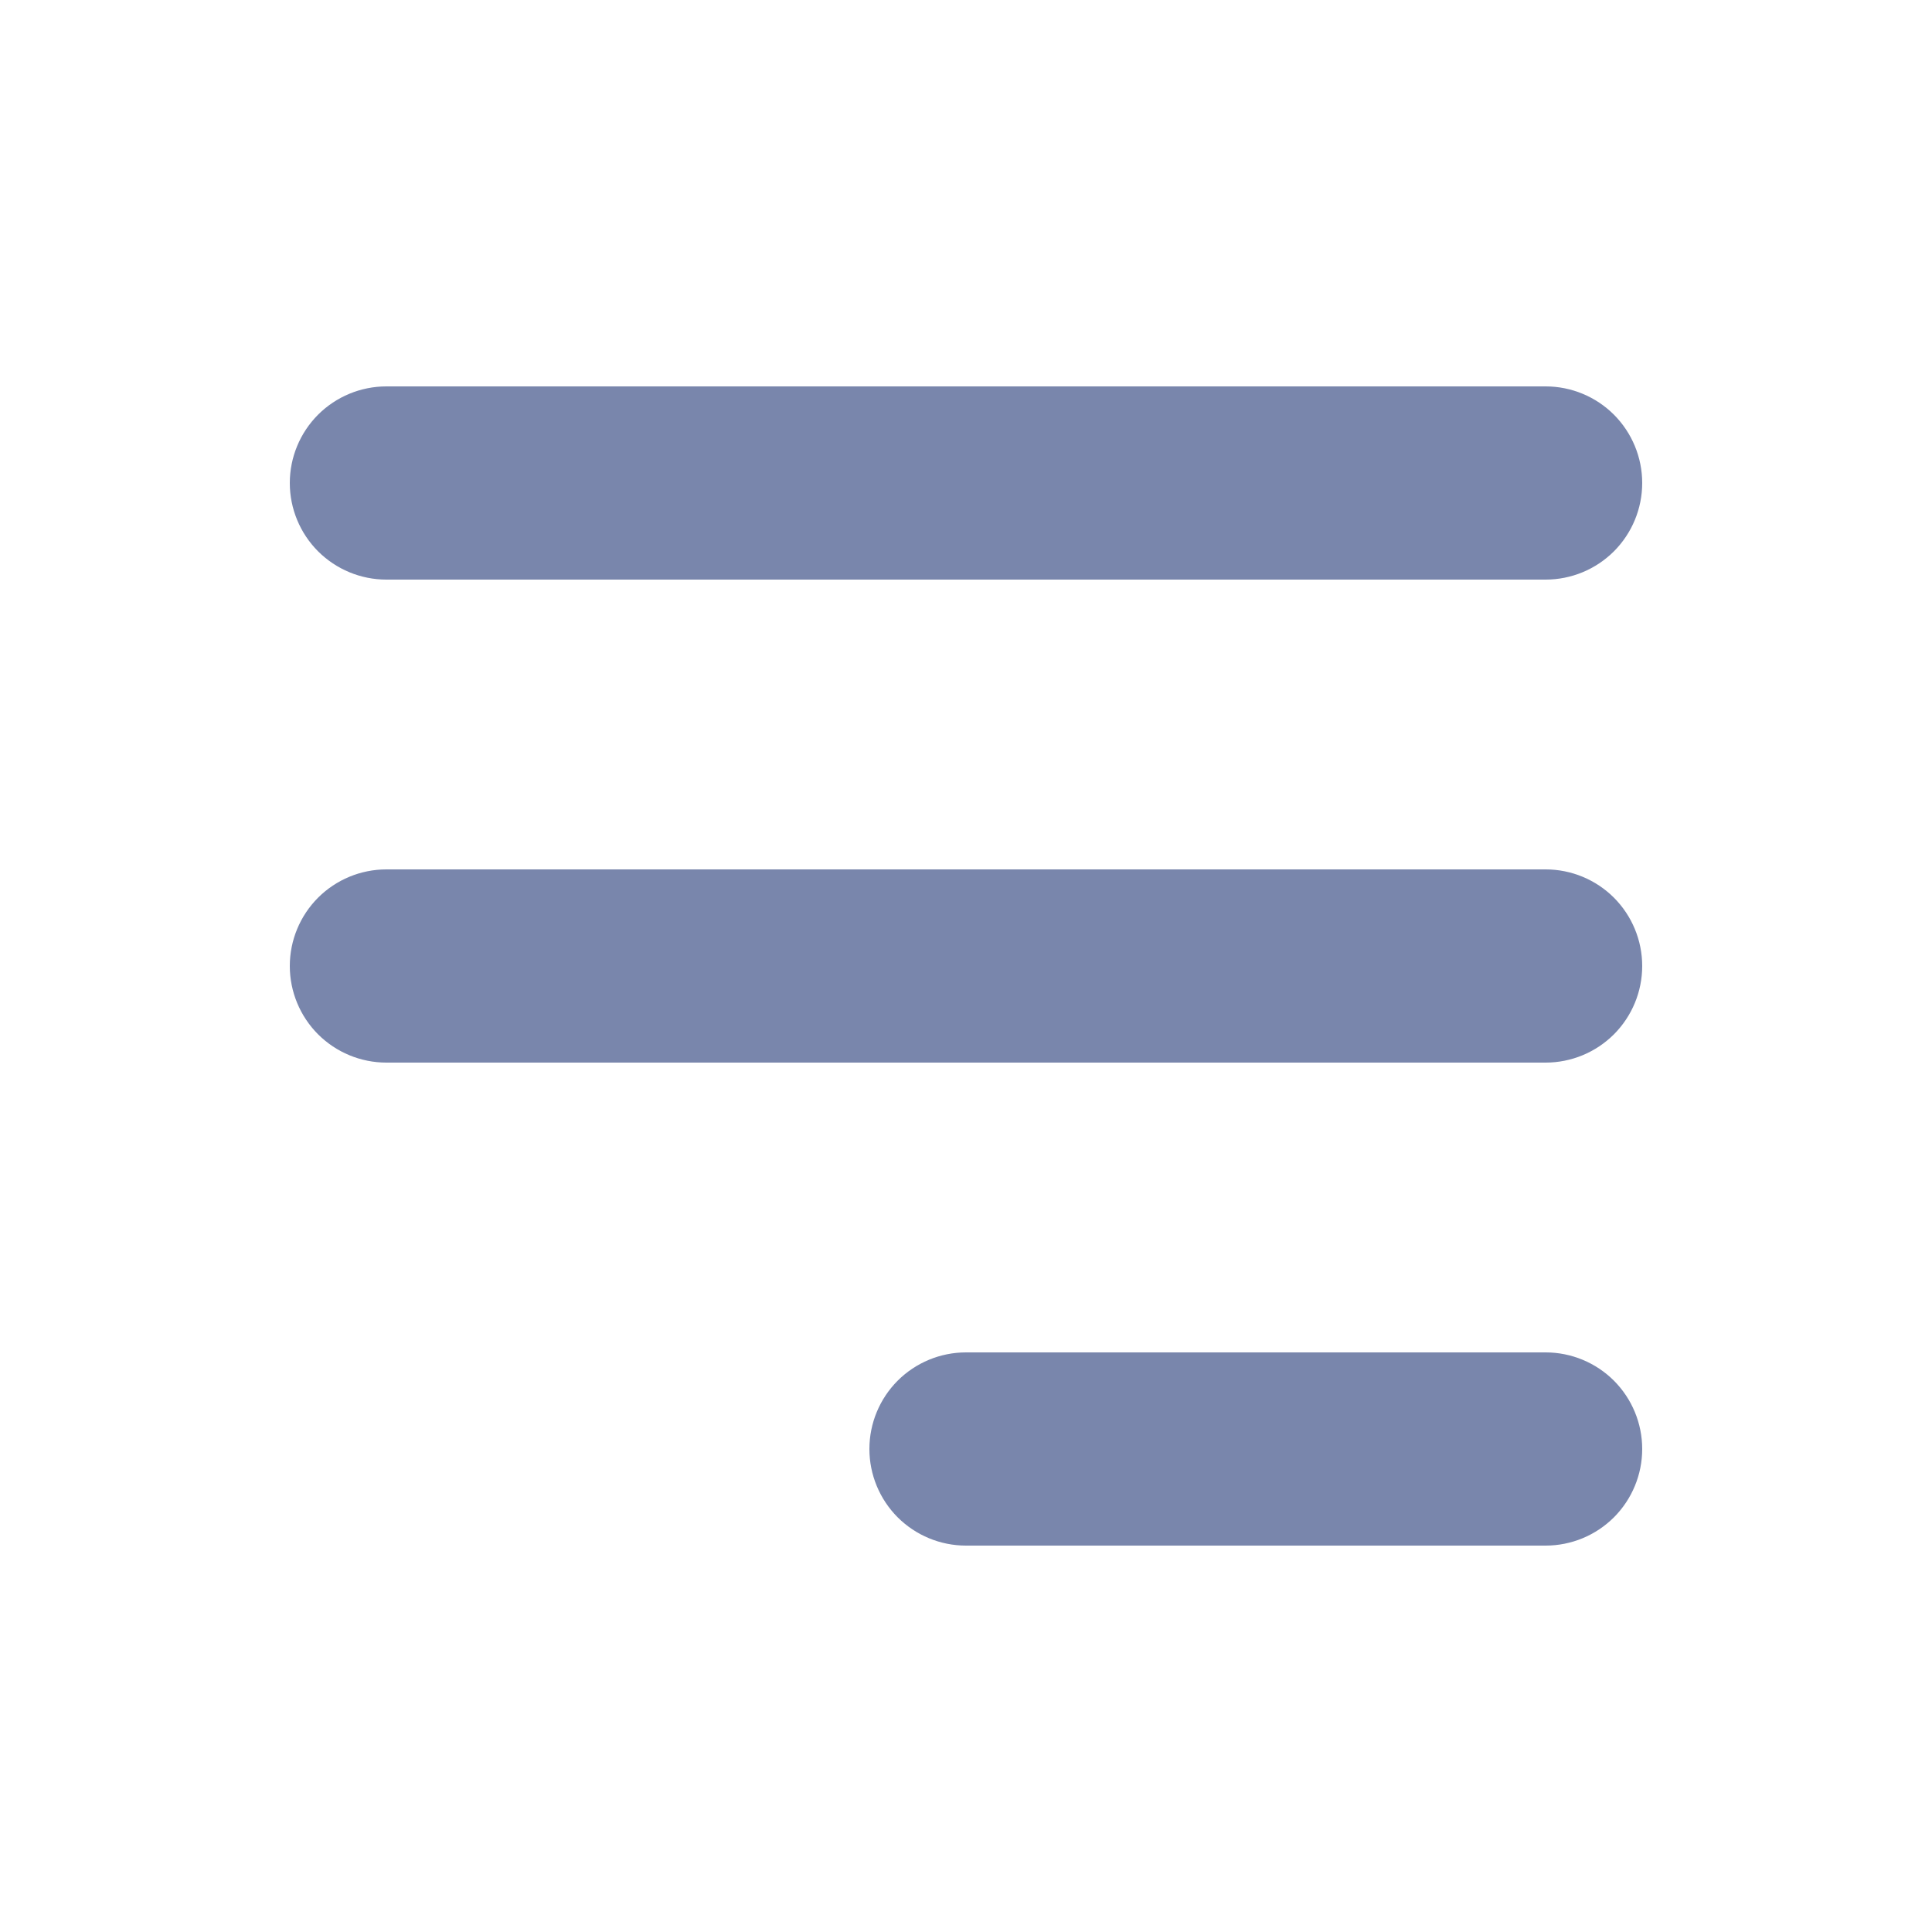
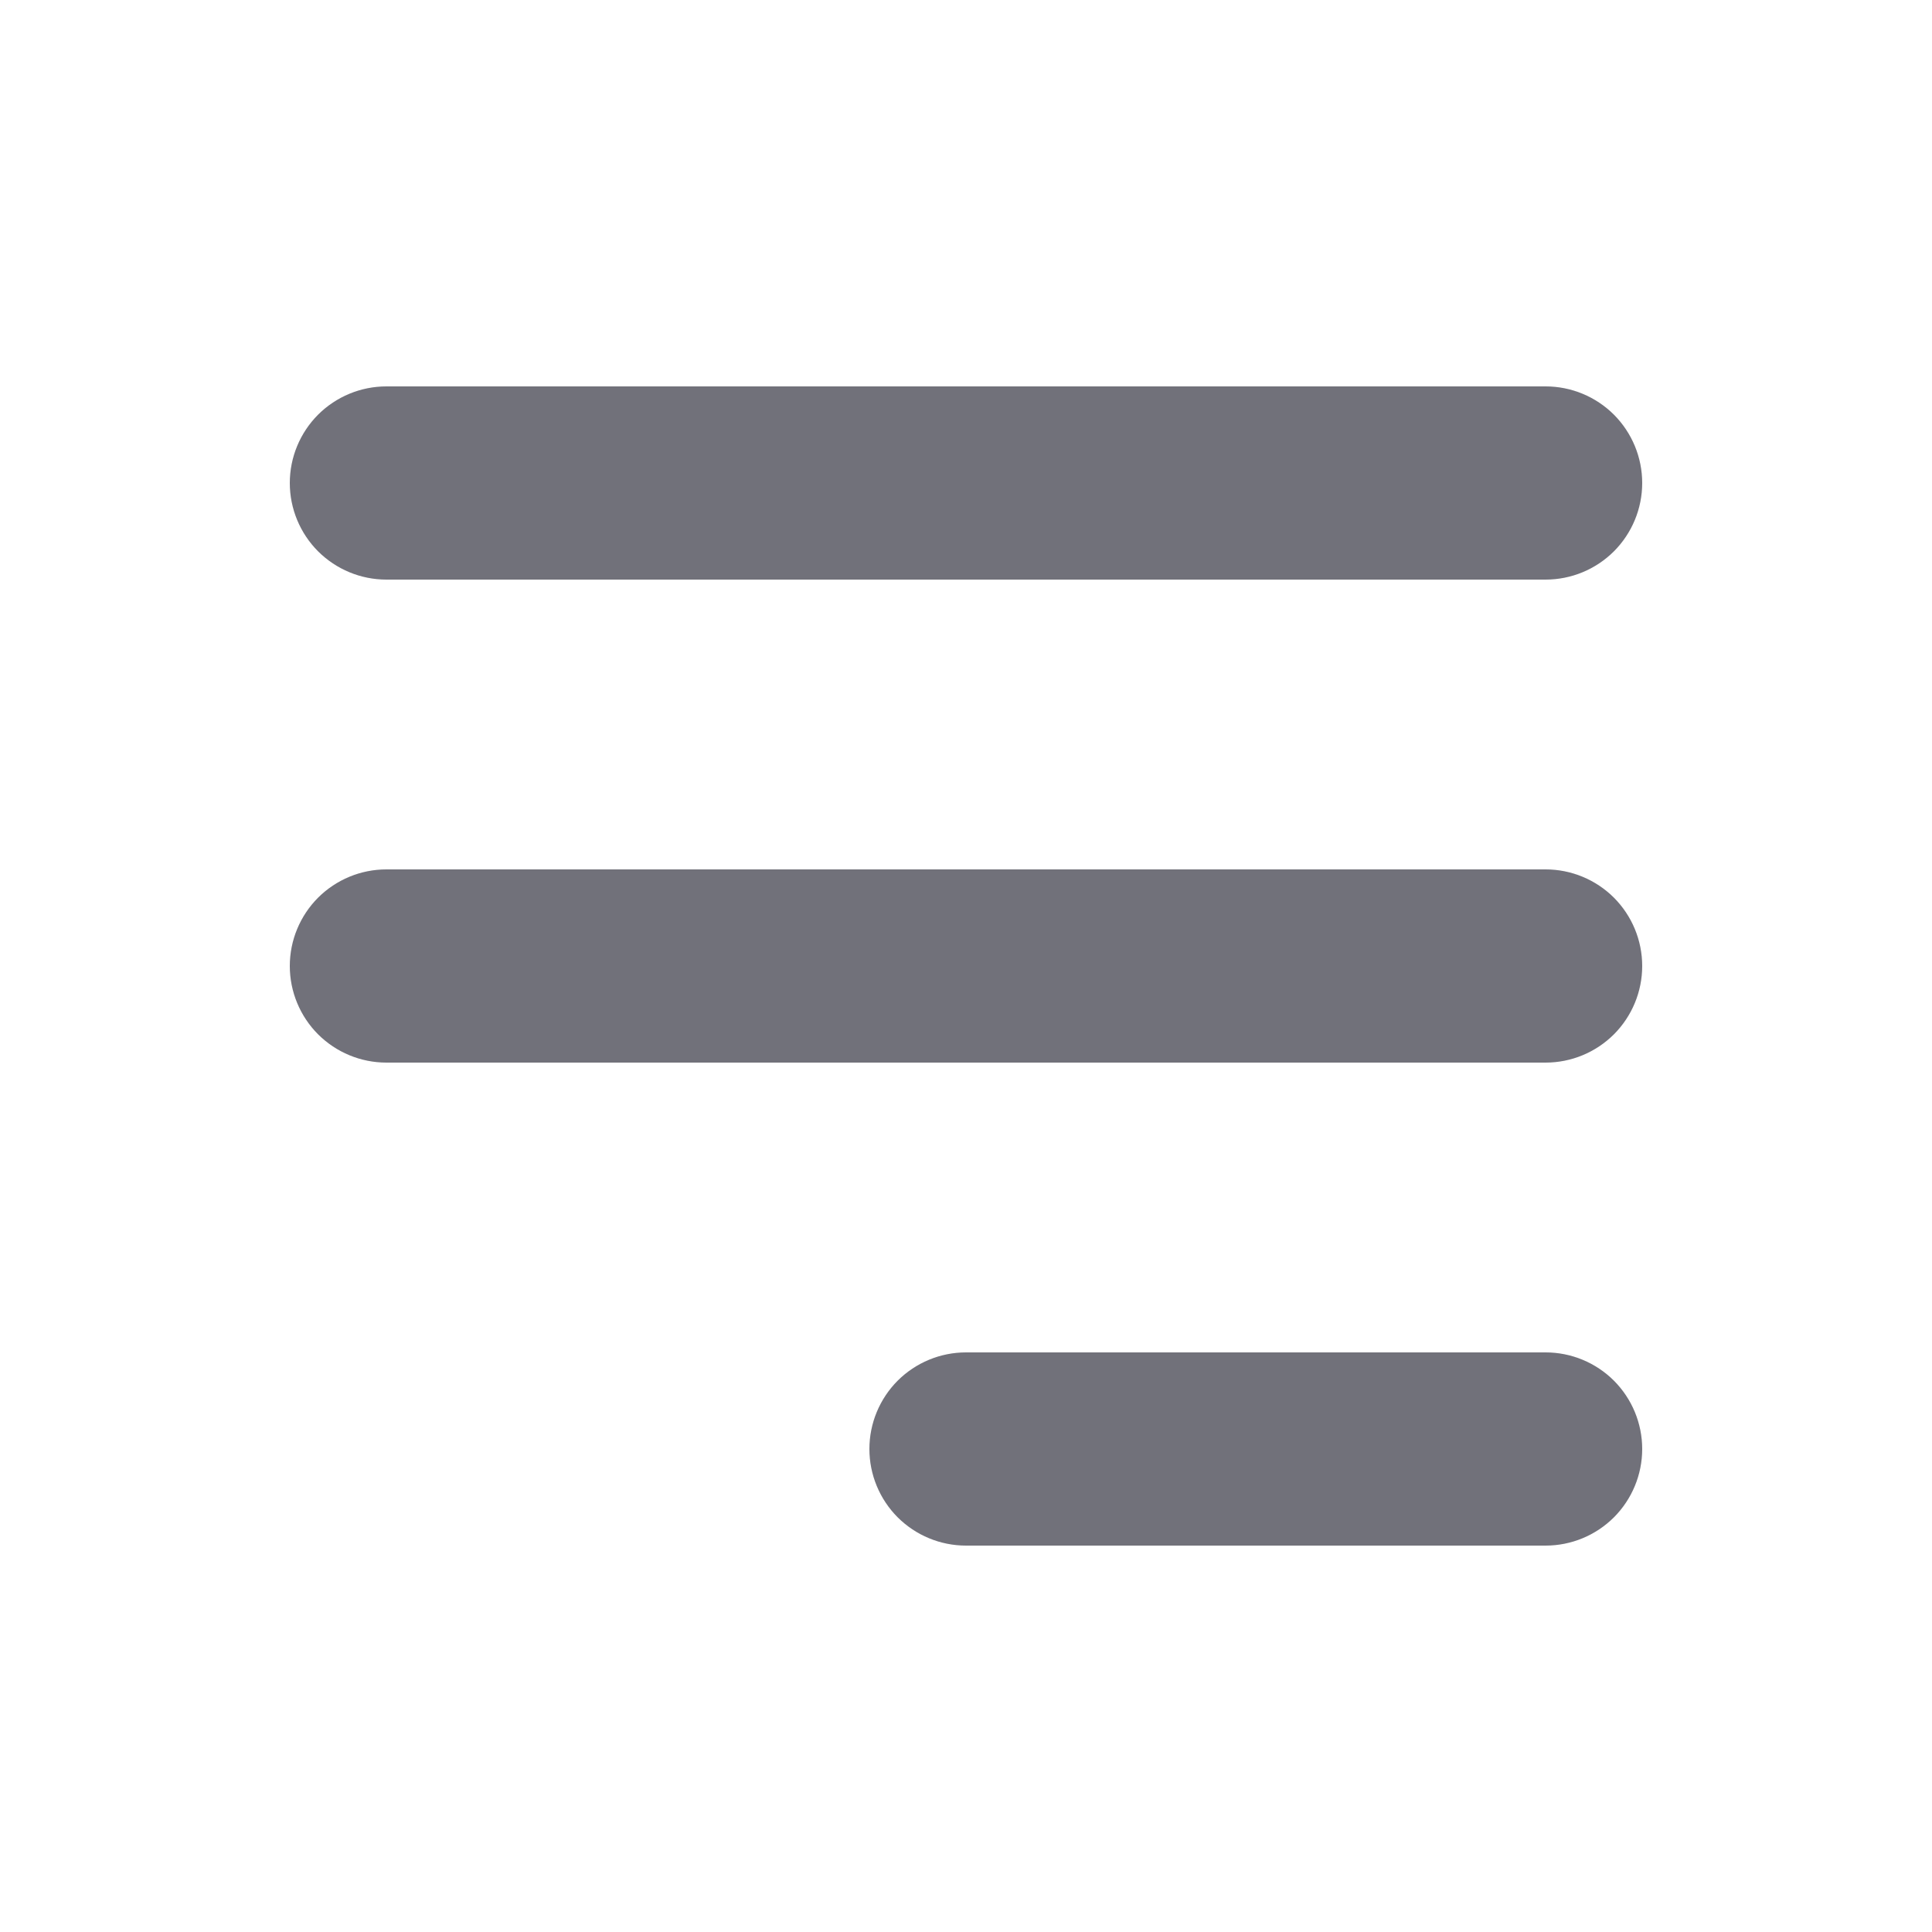
<svg xmlns="http://www.w3.org/2000/svg" width="30" height="30" viewBox="0 0 30 30" fill="none">
-   <path fill-rule="evenodd" clip-rule="evenodd" d="M4.5 7.5C4.5 7.102 4.658 6.721 4.939 6.439C5.221 6.158 5.602 6 6 6H24C24.398 6 24.779 6.158 25.061 6.439C25.342 6.721 25.5 7.102 25.5 7.5C25.5 7.898 25.342 8.279 25.061 8.561C24.779 8.842 24.398 9 24 9H6C5.602 9 5.221 8.842 4.939 8.561C4.658 8.279 4.5 7.898 4.5 7.5ZM4.5 15C4.5 14.602 4.658 14.221 4.939 13.939C5.221 13.658 5.602 13.5 6 13.5H24C24.398 13.5 24.779 13.658 25.061 13.939C25.342 14.221 25.5 14.602 25.5 15C25.5 15.398 25.342 15.779 25.061 16.061C24.779 16.342 24.398 16.5 24 16.5H6C5.602 16.5 5.221 16.342 4.939 16.061C4.658 15.779 4.5 15.398 4.5 15ZM13.5 22.5C13.5 22.102 13.658 21.721 13.939 21.439C14.221 21.158 14.602 21 15 21H24C24.398 21 24.779 21.158 25.061 21.439C25.342 21.721 25.5 22.102 25.5 22.5C25.5 22.898 25.342 23.279 25.061 23.561C24.779 23.842 24.398 24 24 24H15C14.602 24 14.221 23.842 13.939 23.561C13.658 23.279 13.5 22.898 13.5 22.5Z" fill="#7986AC" />
+   <path fill-rule="evenodd" clip-rule="evenodd" d="M4.5 7.5C4.5 7.102 4.658 6.721 4.939 6.439C5.221 6.158 5.602 6 6 6H24C24.398 6 24.779 6.158 25.061 6.439C25.342 6.721 25.5 7.102 25.5 7.5C25.5 7.898 25.342 8.279 25.061 8.561C24.779 8.842 24.398 9 24 9H6C5.602 9 5.221 8.842 4.939 8.561C4.658 8.279 4.5 7.898 4.5 7.5ZM4.5 15C4.5 14.602 4.658 14.221 4.939 13.939C5.221 13.658 5.602 13.5 6 13.5H24C24.398 13.5 24.779 13.658 25.061 13.939C25.342 14.221 25.5 14.602 25.5 15C25.5 15.398 25.342 15.779 25.061 16.061C24.779 16.342 24.398 16.5 24 16.5H6C5.602 16.5 5.221 16.342 4.939 16.061C4.658 15.779 4.5 15.398 4.5 15ZM13.5 22.5C13.5 22.102 13.658 21.721 13.939 21.439C14.221 21.158 14.602 21 15 21H24C24.398 21 24.779 21.158 25.061 21.439C25.342 21.721 25.5 22.102 25.5 22.5C25.5 22.898 25.342 23.279 25.061 23.561C24.779 23.842 24.398 24 24 24H15C14.602 24 14.221 23.842 13.939 23.561C13.658 23.279 13.5 22.898 13.5 22.5Z" fill="#71717A" />
</svg>
